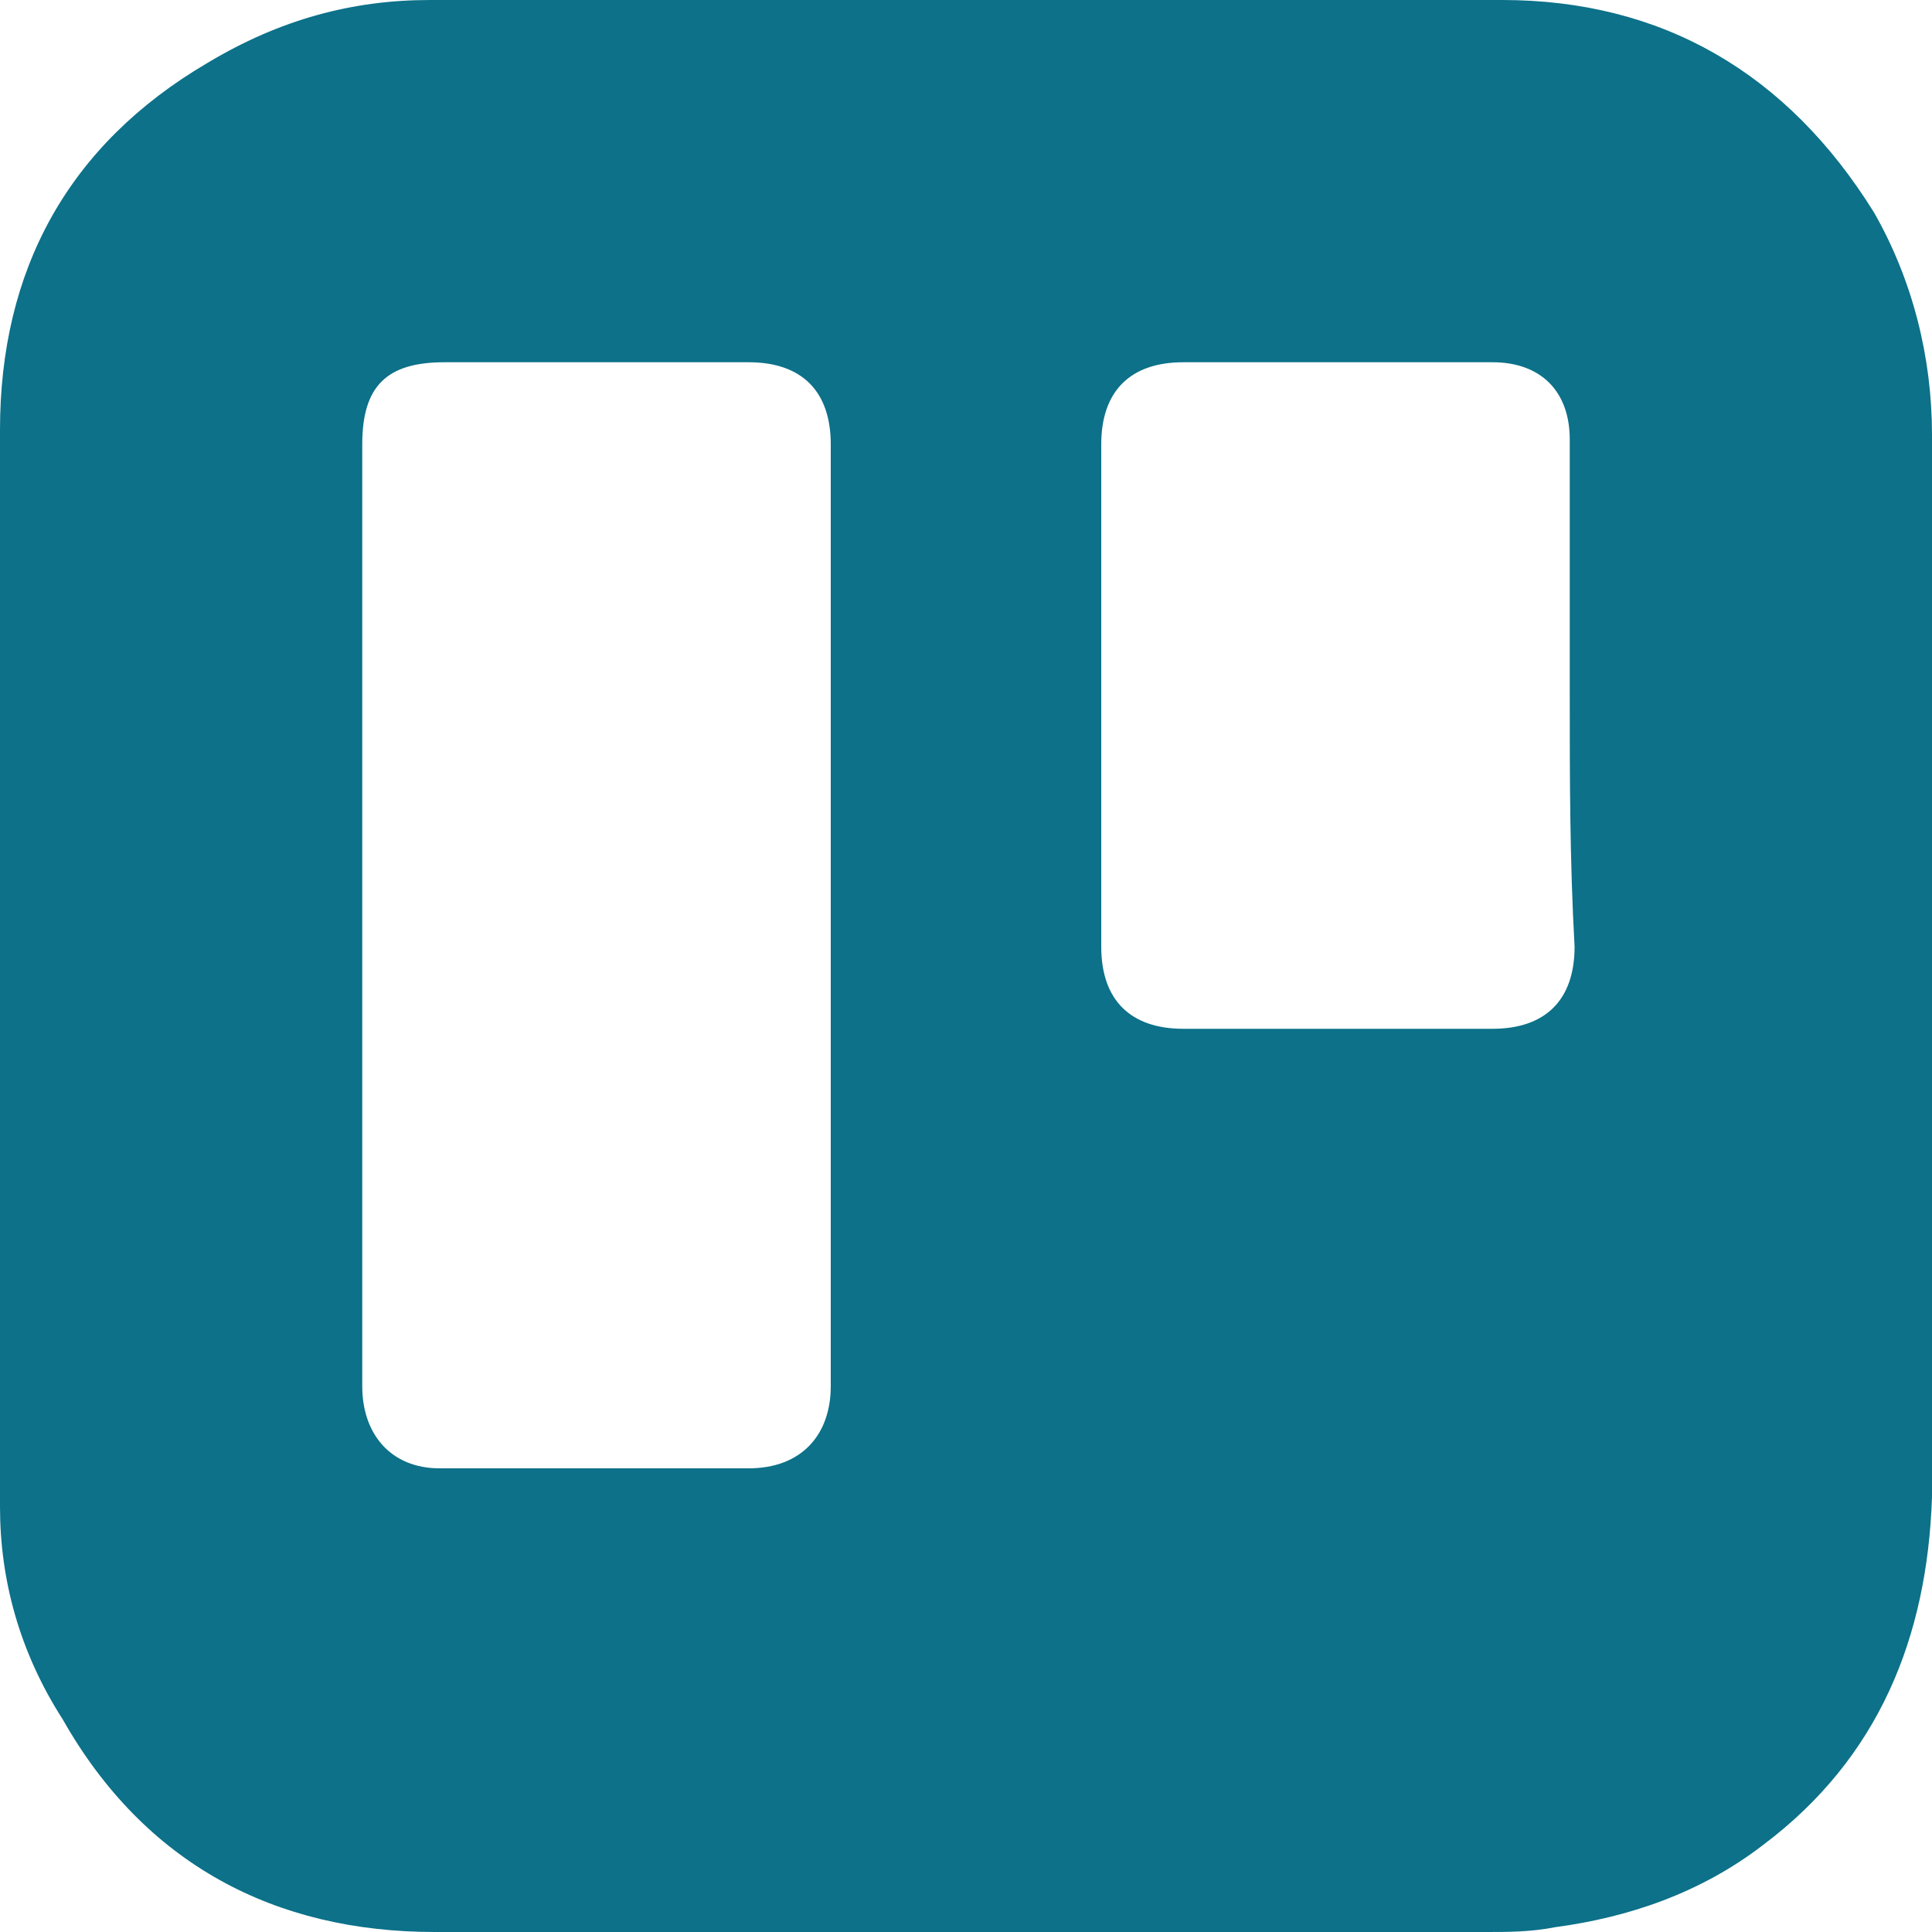
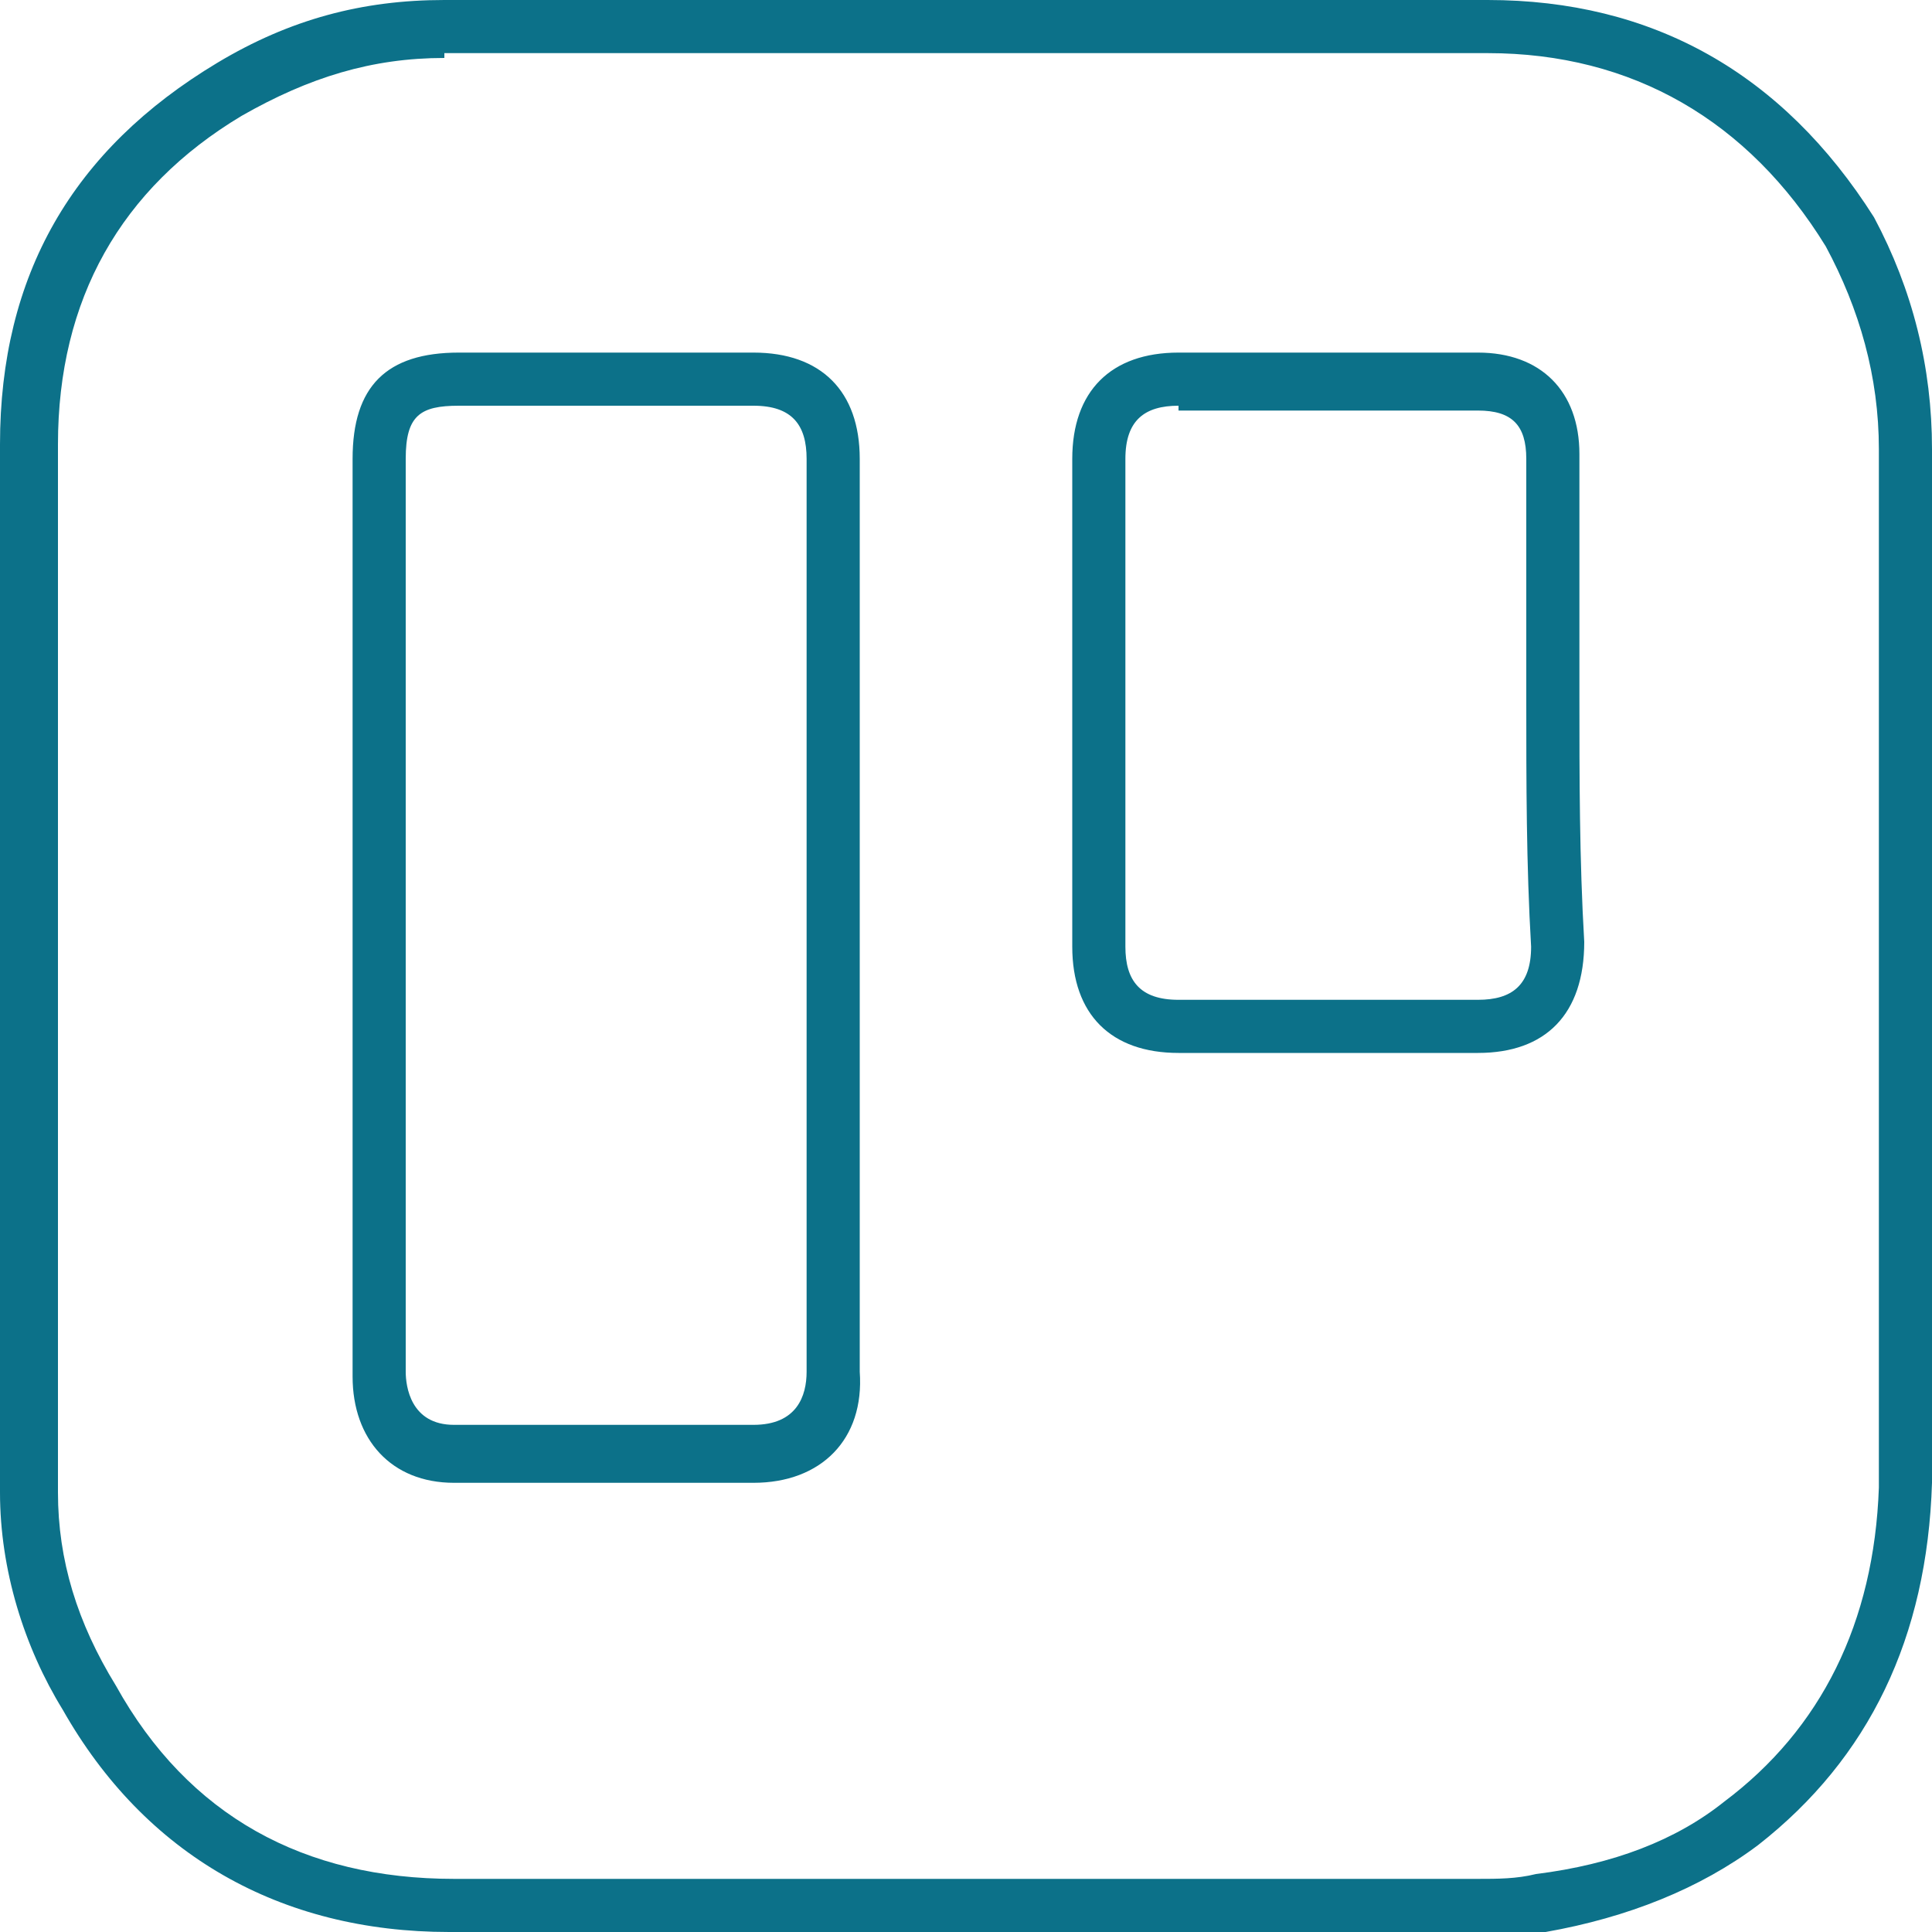
<svg xmlns="http://www.w3.org/2000/svg" version="1.1" id="Calque_1" x="0px" y="0px" viewBox="0 0 40 40" style="enable-background:new 0 0 40 40;" xml:space="preserve">
  <style type="text/css">
	.st0{fill:#0C7189;}
</style>
  <g>
-     <path class="st0" d="M40,20c0,3.7,0,7.3,0,11c-0.1,2.9-1.1,5.4-3.5,7.2c-1.3,1-2.8,1.5-4.3,1.7c-0.5,0.1-1,0.1-1.4,0.1   c-7.3,0-14.5,0-21.8,0c-3.3,0-6-1.4-7.7-4.4C0.4,34.2,0,32.7,0,31.2C0,23.7,0,16.3,0,8.9c0-3.3,1.4-5.9,4.3-7.6   C5.8,0.4,7.3,0,8.9,0C16.3,0,23.7,0,31.1,0c3.3,0,5.9,1.5,7.7,4.4C39.6,5.8,40,7.4,40,9C40,12.7,40,16.3,40,20z M7.5,18.9   c0,3.3,0,6.5,0,9.8c0,1,0.6,1.7,1.6,1.7c2.1,0,4.3,0,6.4,0c1.1,0,1.7-0.7,1.7-1.7c0-6.5,0-13,0-19.5c0-1.1-0.6-1.7-1.7-1.7   c-2.1,0-4.2,0-6.3,0C8,7.5,7.5,8,7.5,9.2C7.5,12.4,7.5,15.7,7.5,18.9z M32.5,14.3c0-1.7,0-3.5,0-5.2c0-1-0.6-1.6-1.6-1.6   c-2.1,0-4.3,0-6.4,0c-1.1,0-1.7,0.6-1.7,1.7c0,3.5,0,6.9,0,10.4c0,1.1,0.6,1.7,1.7,1.7c2.1,0,4.3,0,6.4,0c1.1,0,1.7-0.6,1.7-1.7   C32.5,17.8,32.5,16.1,32.5,14.3z" />
+     <path class="st0" d="M30.5,40H9.3c-3.5,0-6.3-1.6-8-4.6C0.5,34.1,0,32.5,0,30.9V9.2c0-3.5,1.5-6.1,4.5-7.9C6,0.4,7.5,0,9.2,0h21.6   c3.4,0,6.1,1.5,8,4.5C39.6,6,40,7.6,40,9.3v21.4c-0.1,3.2-1.3,5.7-3.6,7.5c-1.2,0.9-2.7,1.5-4.4,1.8C31.4,40,30.9,40,30.5,40z    M9.2,1.2c-1.5,0-2.8,0.4-4.2,1.2C2.5,3.9,1.2,6.2,1.2,9.2v21.7c0,1.4,0.4,2.7,1.2,4c1.5,2.7,3.9,4,7,4h21.2c0.4,0,0.8,0,1.2-0.1   c1.6-0.2,2.9-0.7,3.9-1.5c2-1.5,3.1-3.7,3.2-6.5V9.3c0-1.5-0.4-2.9-1.1-4.2c-1.6-2.6-4-4-7-4H9.2z M15.6,30.7H9.4   c-1.3,0-2.1-0.9-2.1-2.2V9.5C7.3,8,8,7.3,9.5,7.3h6.1c1.4,0,2.2,0.8,2.2,2.2v18.9C17.9,29.8,17,30.7,15.6,30.7z M9.5,8.4   c-0.8,0-1.1,0.2-1.1,1.1v18.9c0,0.3,0.1,1.1,1,1.1h6.2c0.9,0,1.1-0.6,1.1-1.1V9.5c0-0.7-0.3-1.1-1.1-1.1H9.5z M30.6,21.8h-6.2   c-1.4,0-2.2-0.8-2.2-2.2V9.5c0-1.4,0.8-2.2,2.2-2.2h6.2c1.3,0,2.1,0.8,2.1,2.1v5c0,1.7,0,3.4,0.1,5.1C32.8,21,32,21.8,30.6,21.8z    M24.4,8.4c-0.7,0-1.1,0.3-1.1,1.1v10.1c0,0.7,0.3,1.1,1.1,1.1h6.2c0.7,0,1.1-0.3,1.1-1.1c-0.1-1.7-0.1-3.4-0.1-5.1v-5   c0-0.7-0.3-1-1-1H24.4z" />
  </g>
</svg>
